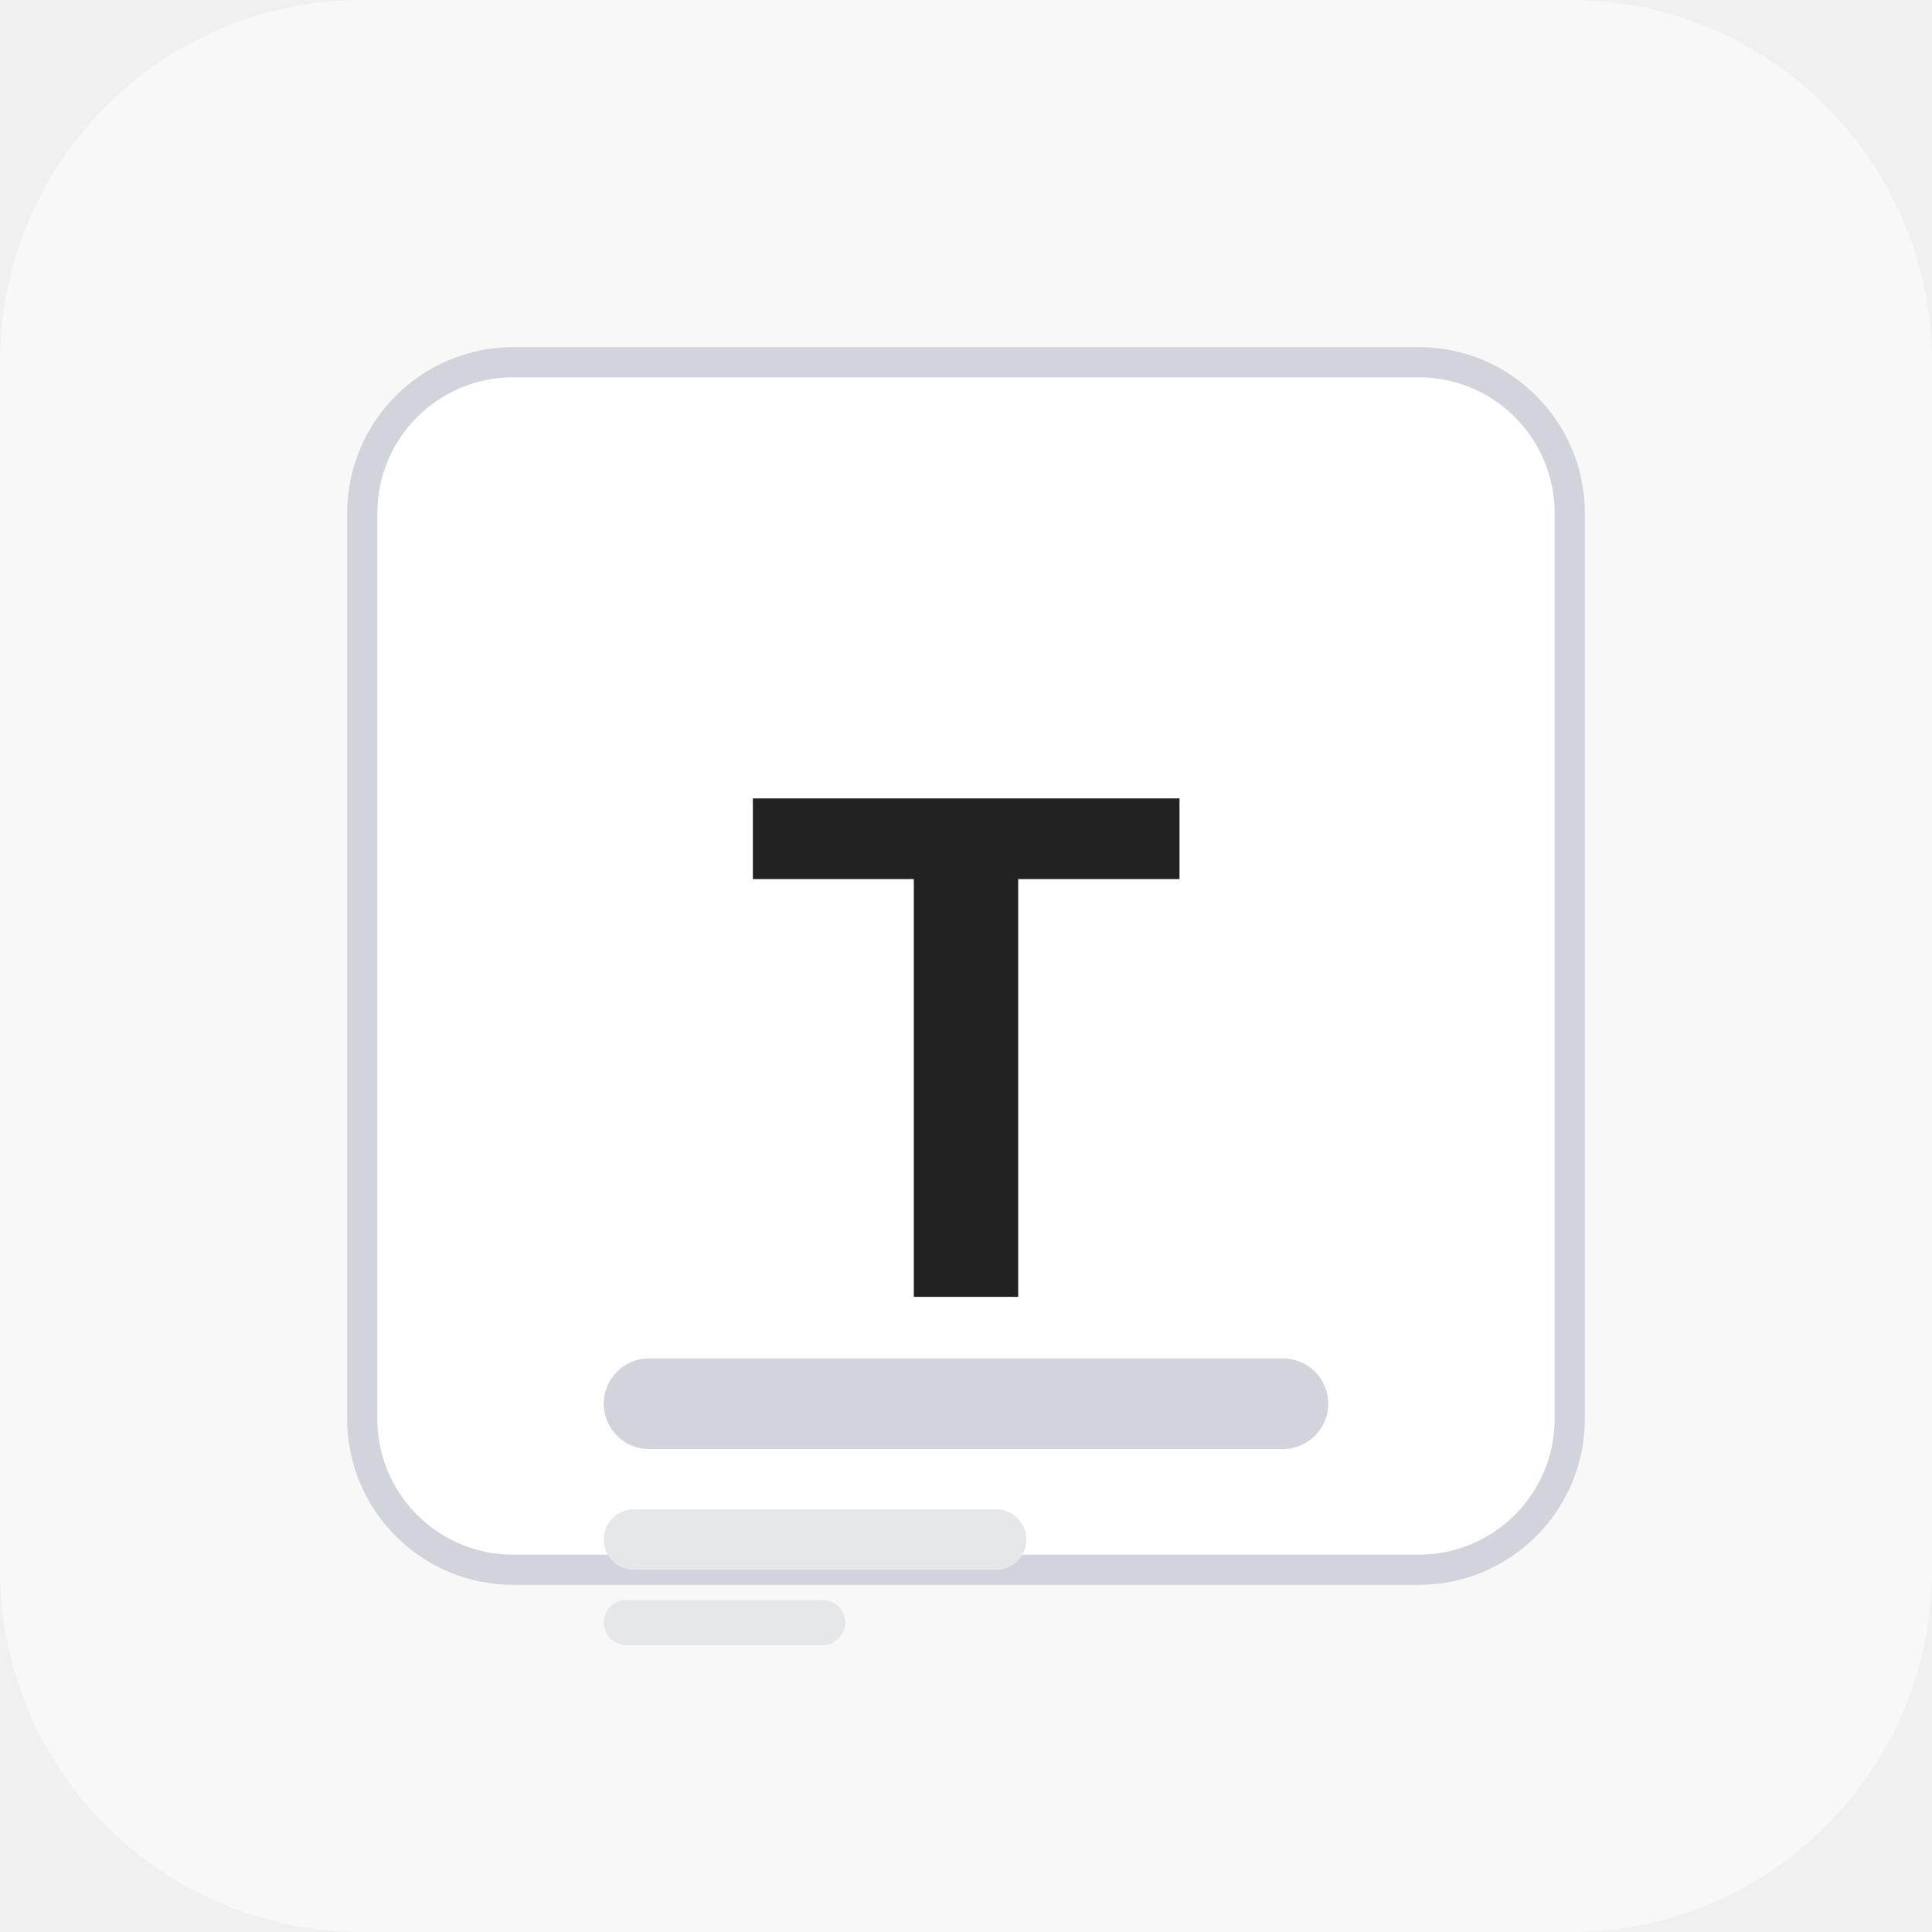
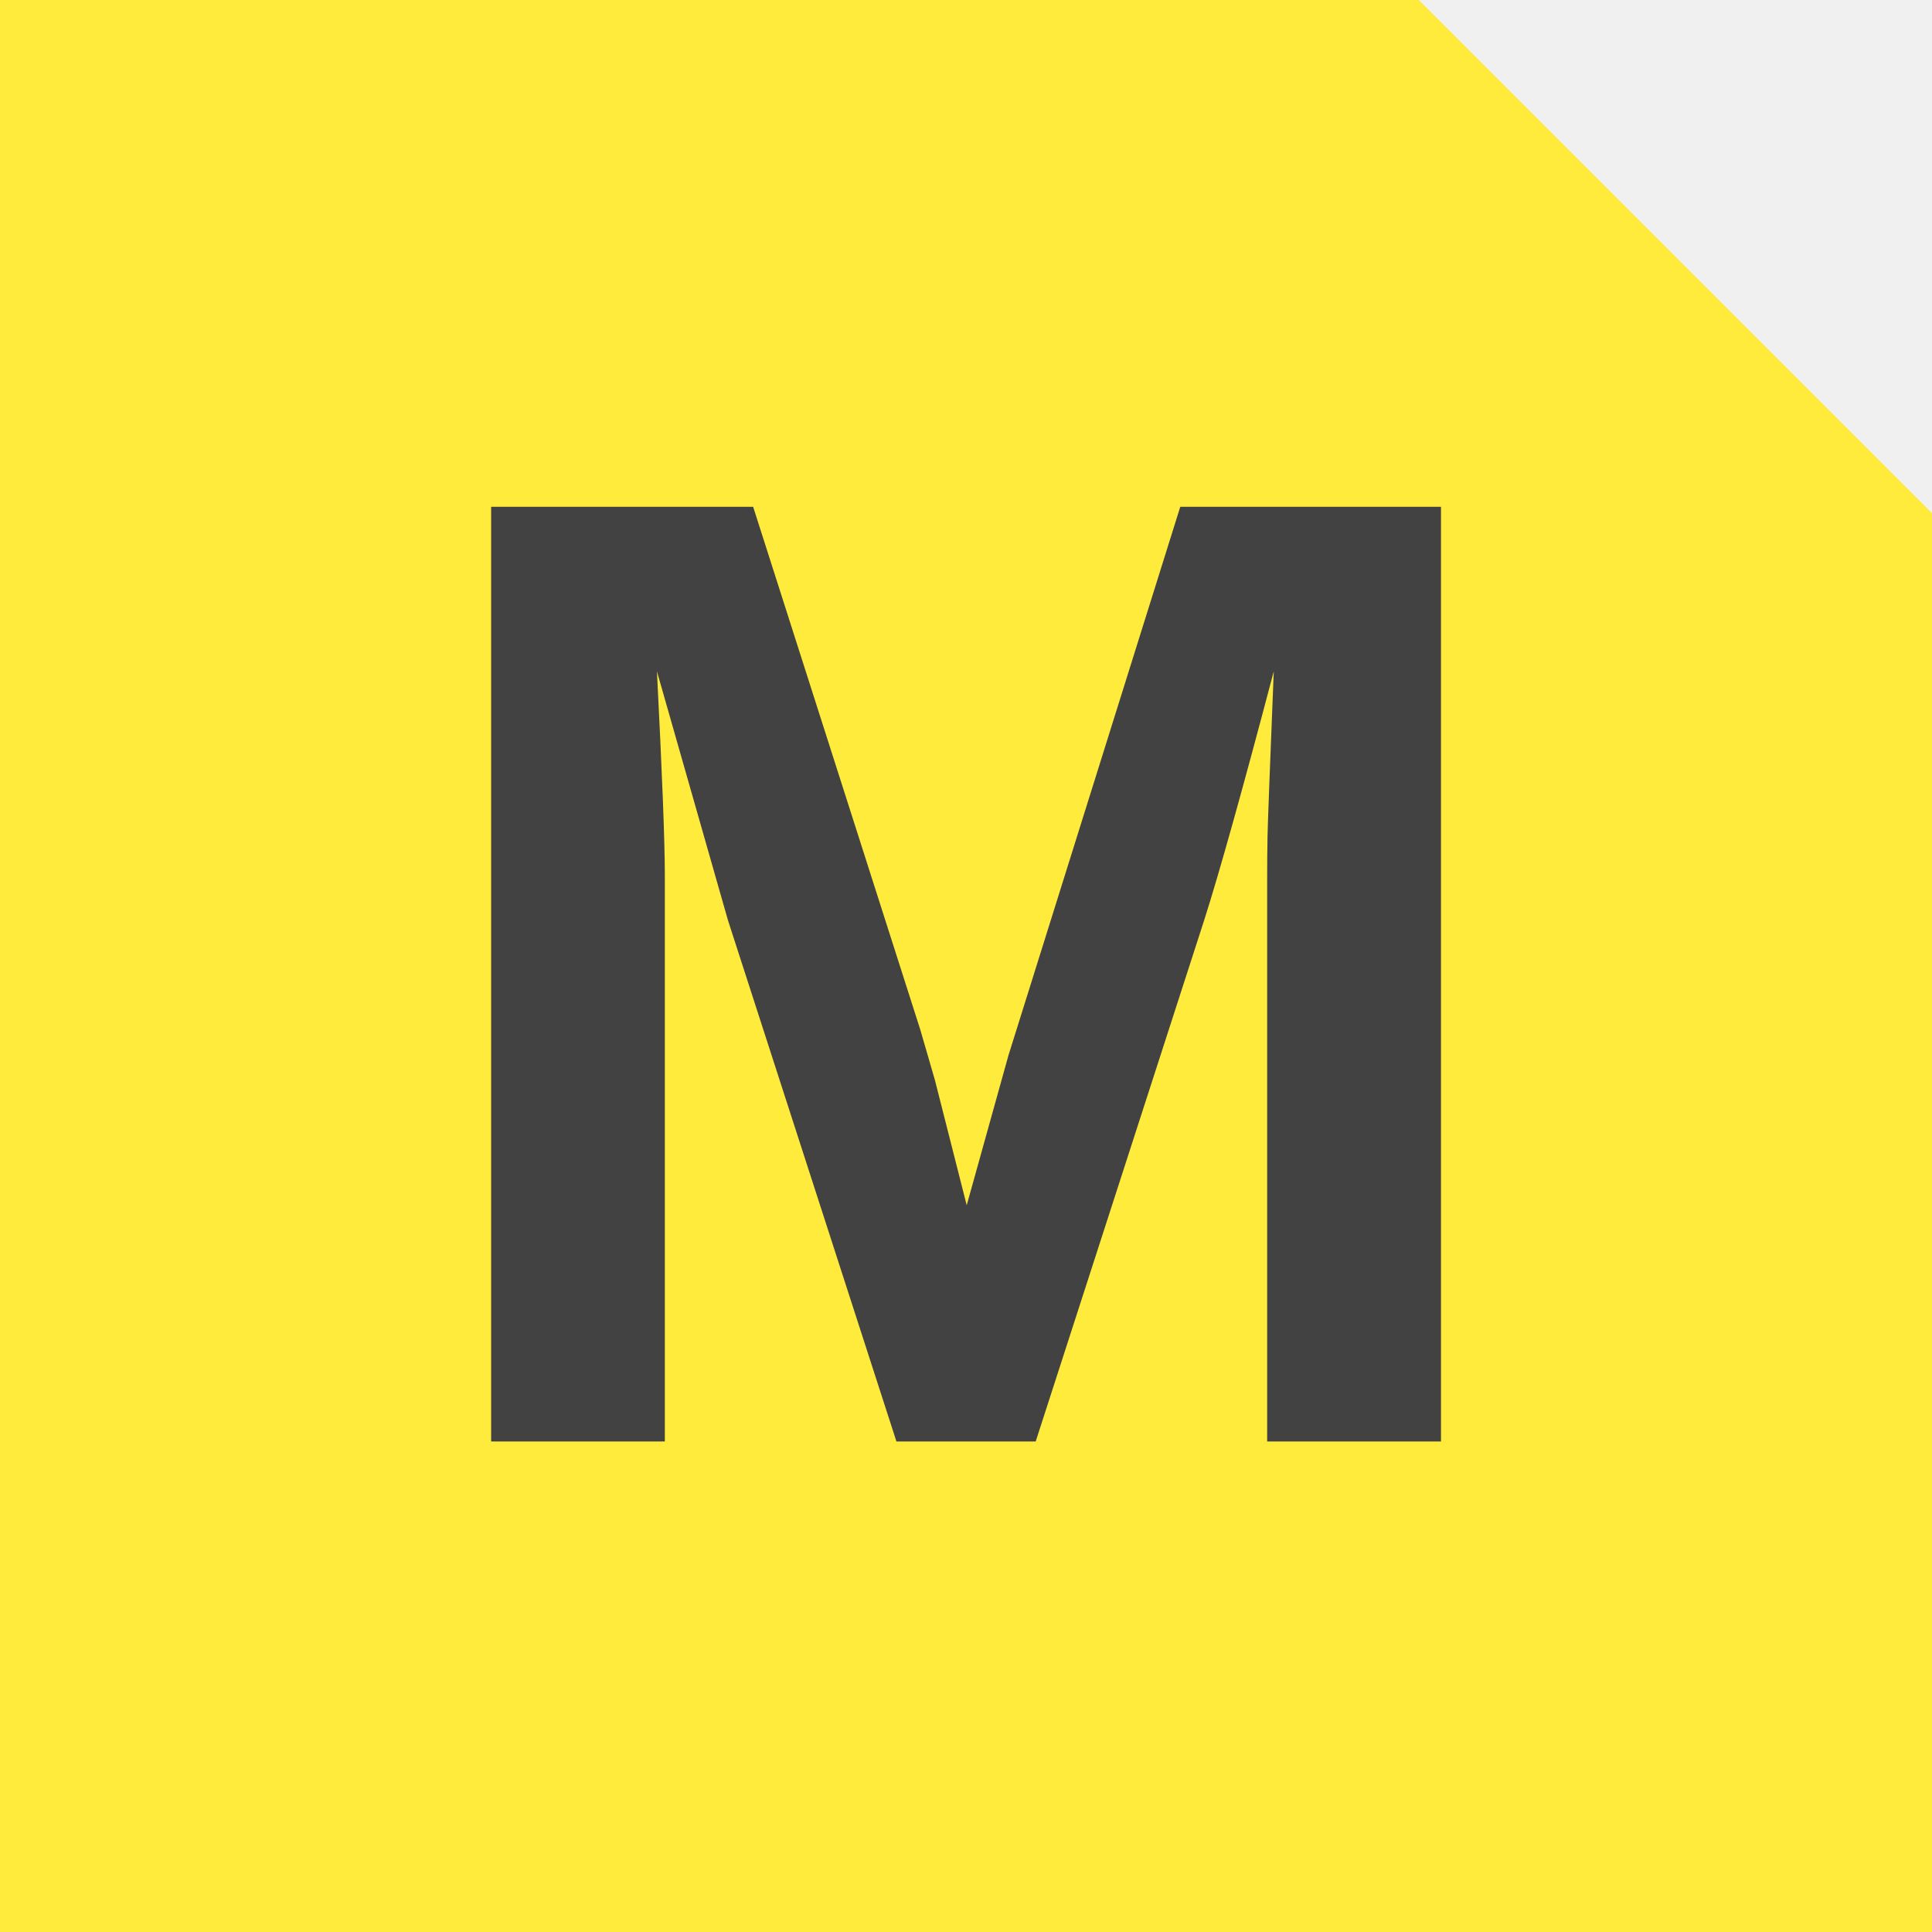
<svg xmlns="http://www.w3.org/2000/svg" width="256" height="256" viewBox="0 0 256 256" fill="none">
-   <rect width="256" height="256" rx="48" fill="#F8F8F8" />
-   <rect x="48" y="48" width="160" height="160" rx="20" fill="#FFF" stroke="#D1D5DB" stroke-width="4" />
-   <text x="50%" y="54%" text-anchor="middle" fill="#222" font-family="Segoe UI, Arial, sans-serif" font-size="96" font-weight="bold" dy=".35em">T</text>
-   <rect x="80" y="180" width="96" height="12" rx="6" fill="#D1D5DB" />
-   <rect x="80" y="200" width="56" height="8" rx="4" fill="#E5E7EB" />
-   <rect x="80" y="212" width="32" height="6" rx="3" fill="#E5E7EB" />
+   <path d="M 0 0 L 188 0 L 256 68 L 256 256 L 0 256 Z" fill="#FFEB3B" />
+   <text x="50%" y="50%" text-anchor="middle" fill="#424242" font-family="Segoe UI, Arial, sans-serif" font-size="180" font-weight="900" dy=".35em">M</text>
</svg>
